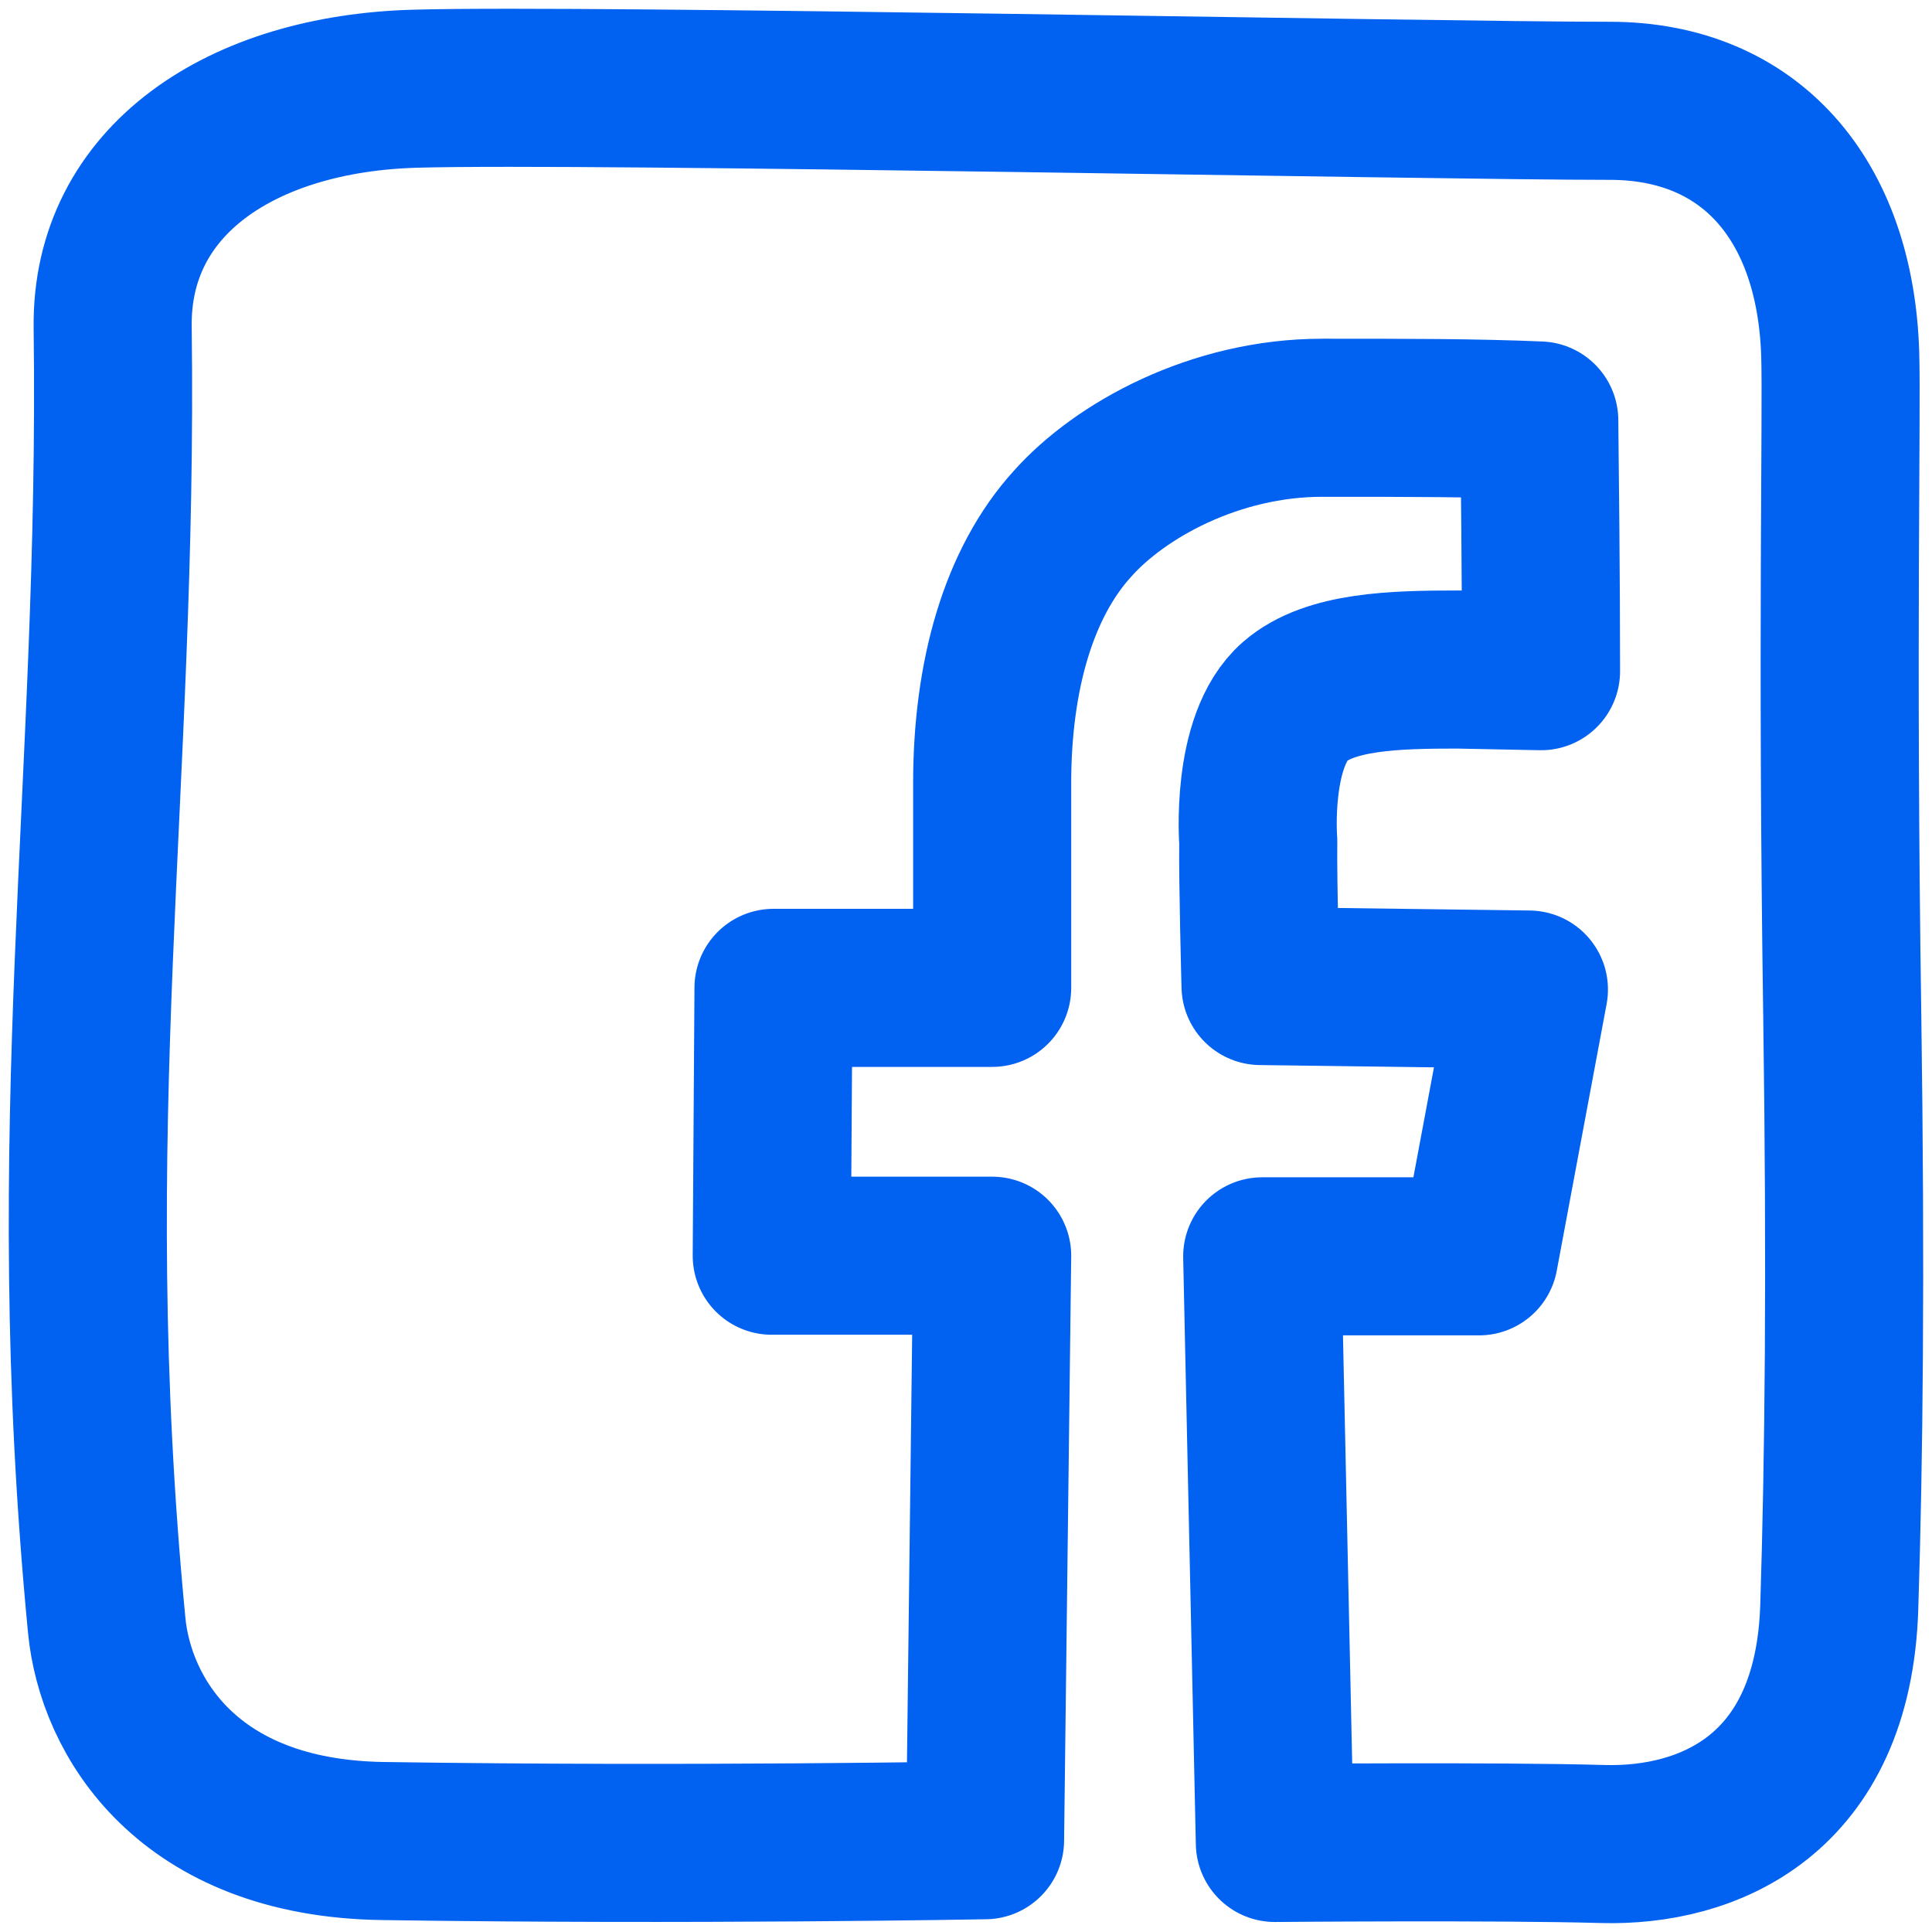
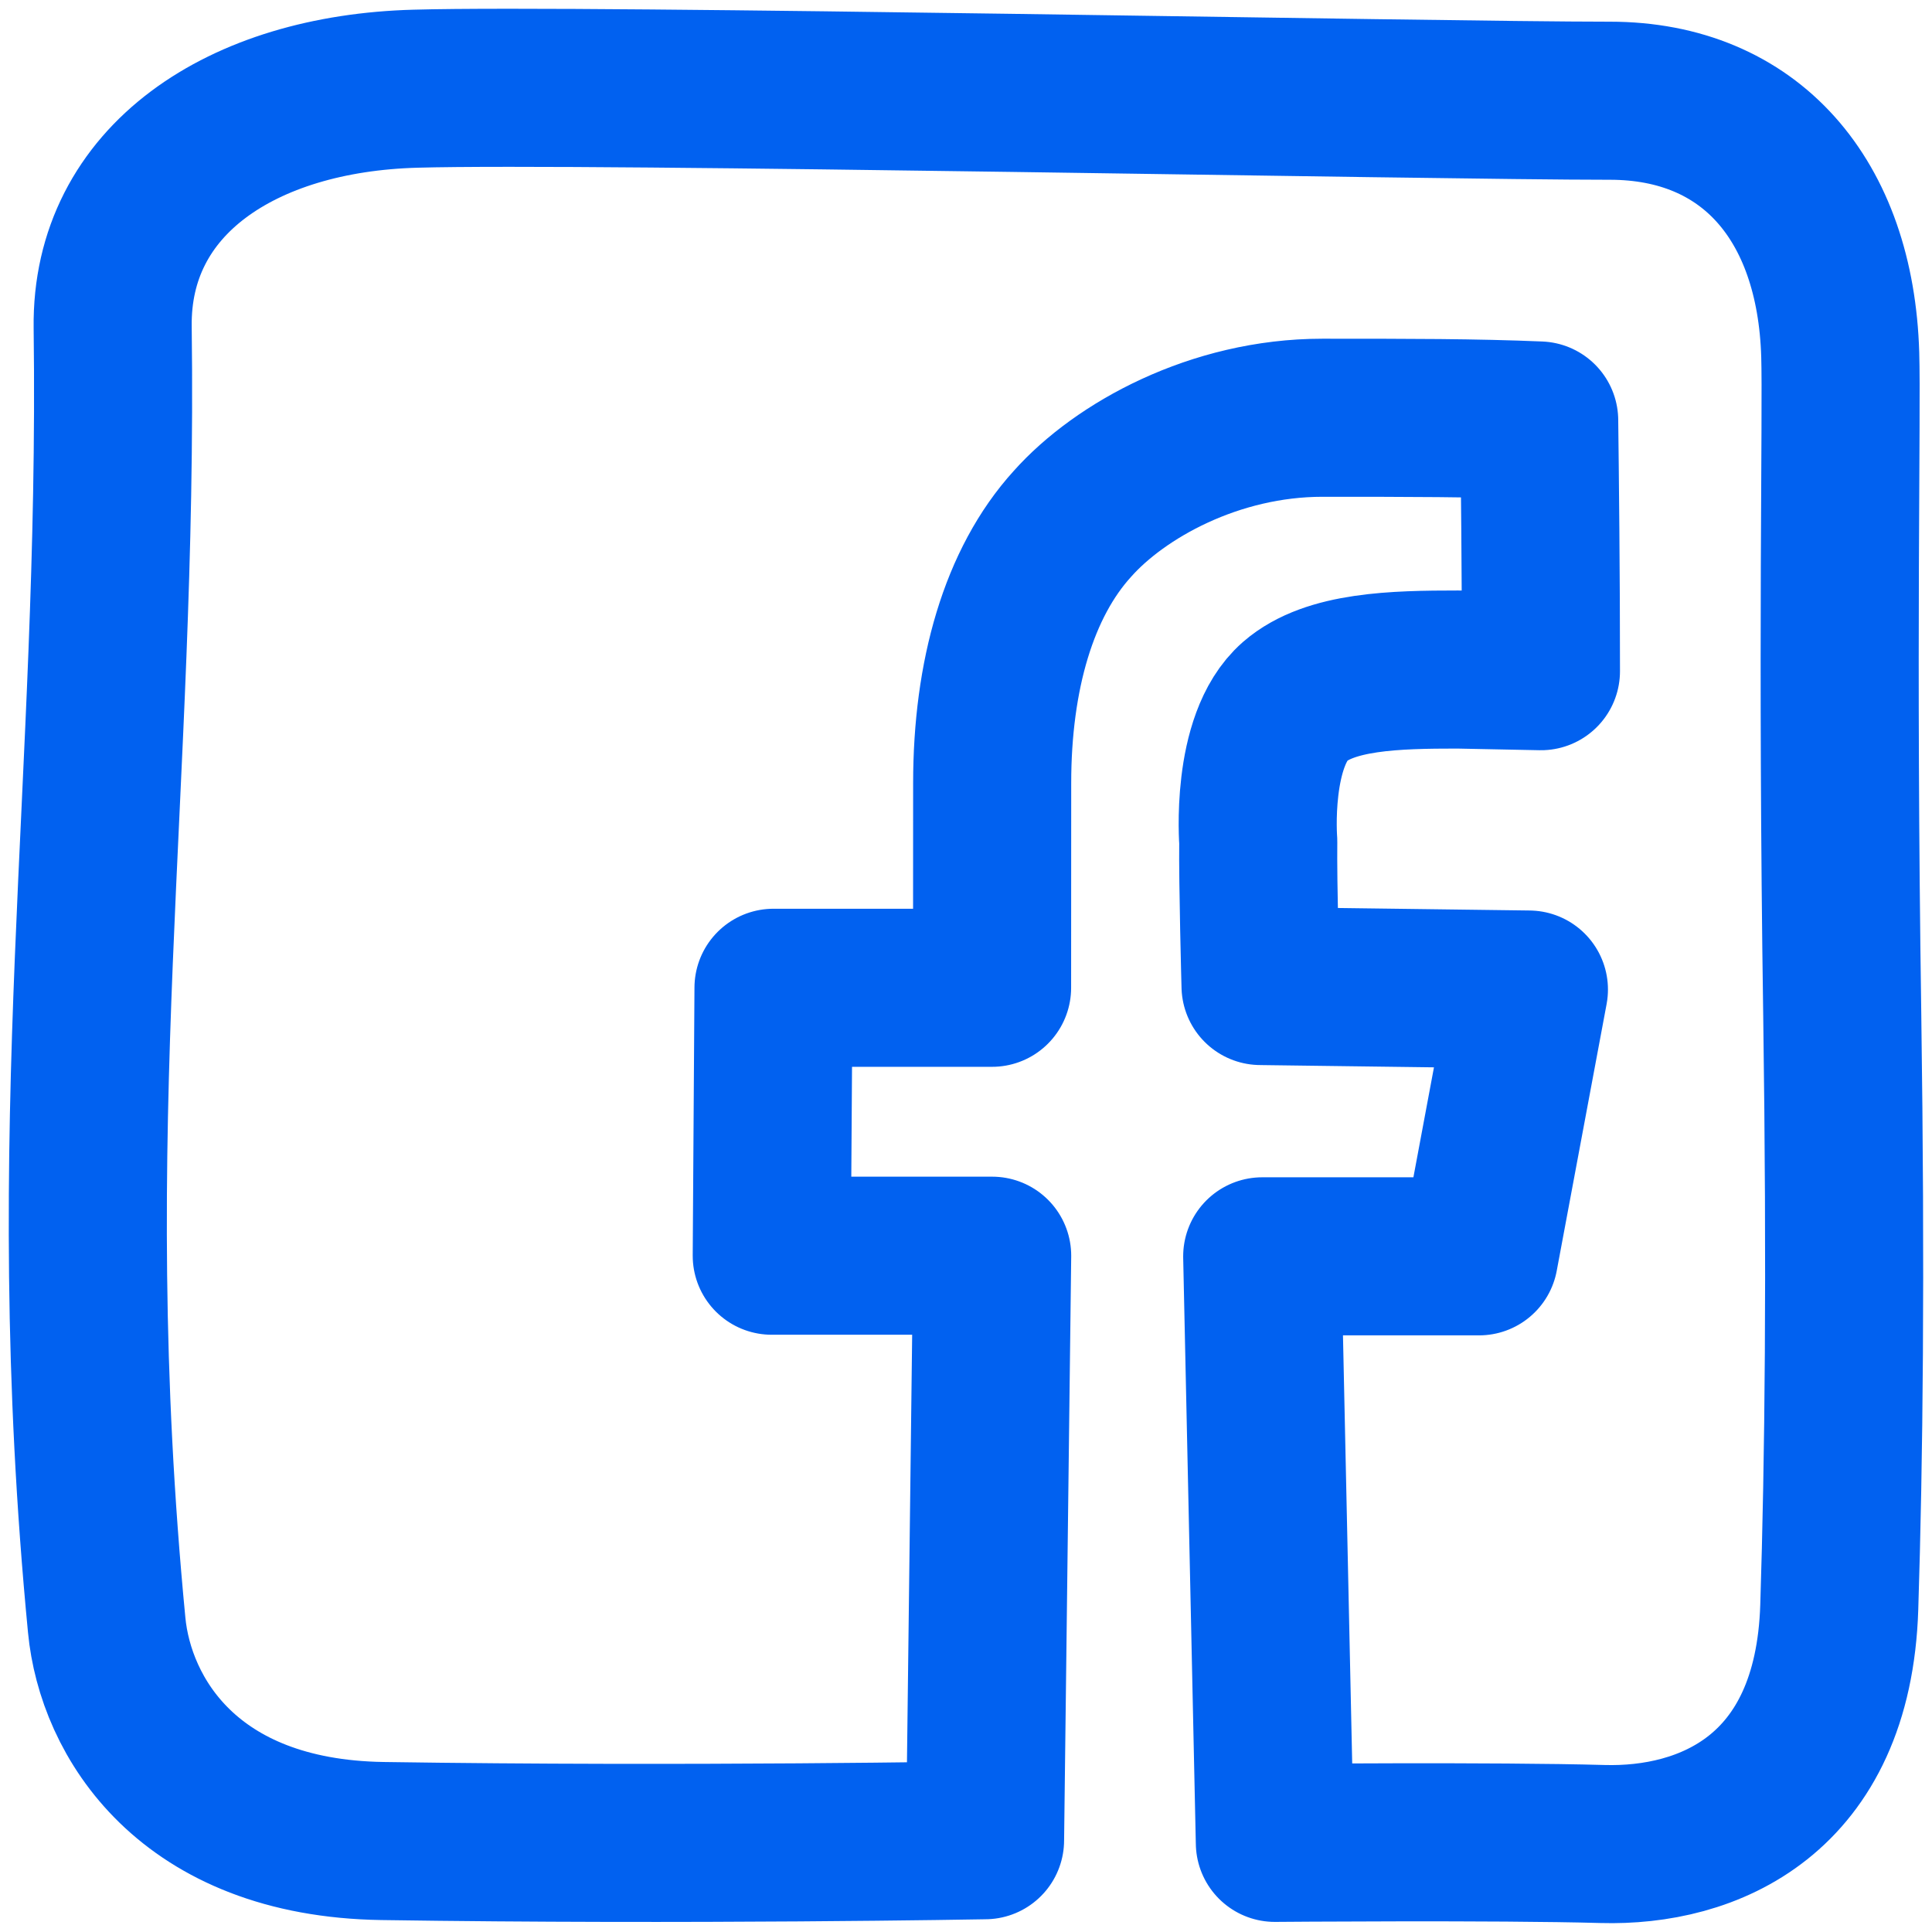
- <svg xmlns="http://www.w3.org/2000/svg" width="22" height="22" viewBox="0 0 22 22">
-   <path d="M11.217 20.955l.081-6.656h-2.51l.02-3.05h2.49v-2.33c0-1.23.303-2.282.914-2.954.54-.607 1.62-1.208 2.846-1.208.981 0 1.735 0 2.47.031.006.572.02 1.787.02 2.855l-.947-.019c-.718 0-1.457.018-1.855.364-.509.445-.418 1.594-.418 1.594-.006.474.026 1.646.026 1.646l3.056.04-.568 3.038h-2.469l.144 6.68s2.526-.022 3.731.012c1.194.034 2.628-.546 2.696-2.697.053-1.674.076-3.79.034-6.743-.062-4.204-.003-6.88-.023-7.52-.053-1.766-1.027-2.89-2.623-2.89-2.029 0-11.62-.194-13.599-.138-1.979.053-3.472 1.043-3.45 2.717.068 5.223-.618 9.08-.068 14.78.1 1.04.922 2.423 3.14 2.457 3.491.053 6.862-.009 6.862-.009z" stroke="#0161F0" stroke-width="1.8" fill="none" fill-rule="evenodd" stroke-linecap="round" stroke-linejoin="round" />
+ <svg xmlns="http://www.w3.org/2000/svg" width="22px" height="22px" viewBox="0 0 22 22" version="1.1">
+   <defs />
+   <g id="Basics" stroke="none" stroke-width="1" fill="none" fill-rule="evenodd" stroke-linecap="round" stroke-linejoin="round">
+     <g id="basics/icons" transform="translate(-85, -520)" stroke="#0161F0" stroke-width="1.8">
+       <g id="icon" transform="translate(29, 487)">
+         <g id="icons/facebook" transform="translate(55, 32)">
+           <path d="M12.217,21.955 L12.298,15.299 L9.788,15.299 L9.808,12.248 L12.297,12.248 C12.297,12.248 12.298,10.914 12.298,9.918 C12.298,8.689 12.601,7.637 13.212,6.965 C13.752,6.358 14.831,5.757 16.058,5.757 C17.039,5.757 17.793,5.757 18.527,5.788 C18.534,6.36 18.548,7.575 18.547,8.643 L17.601,8.624 C16.883,8.624 16.144,8.642 15.746,8.988 C15.237,9.433 15.328,10.582 15.328,10.582 C15.322,11.056 15.354,12.228 15.354,12.228 L18.41,12.268 L17.842,15.306 L15.373,15.306 L15.517,21.985 C15.517,21.985 18.043,21.964 19.248,21.998 C20.442,22.032 21.876,21.452 21.944,19.301 C21.997,17.627 22.02,15.511 21.978,12.558 C21.916,8.354 21.975,5.678 21.955,5.038 C21.902,3.272 20.928,2.147 19.332,2.147 C17.303,2.147 7.711,1.954 5.733,2.01 C3.754,2.063 2.261,3.053 2.283,4.727 C2.351,9.95 1.665,13.807 2.215,19.506 C2.315,20.546 3.137,21.93 5.355,21.964 C8.846,22.017 12.217,21.955 12.217,21.955 Z" id="face" />
+         </g>
+       </g>
+     </g>
+   </g>
</svg>
